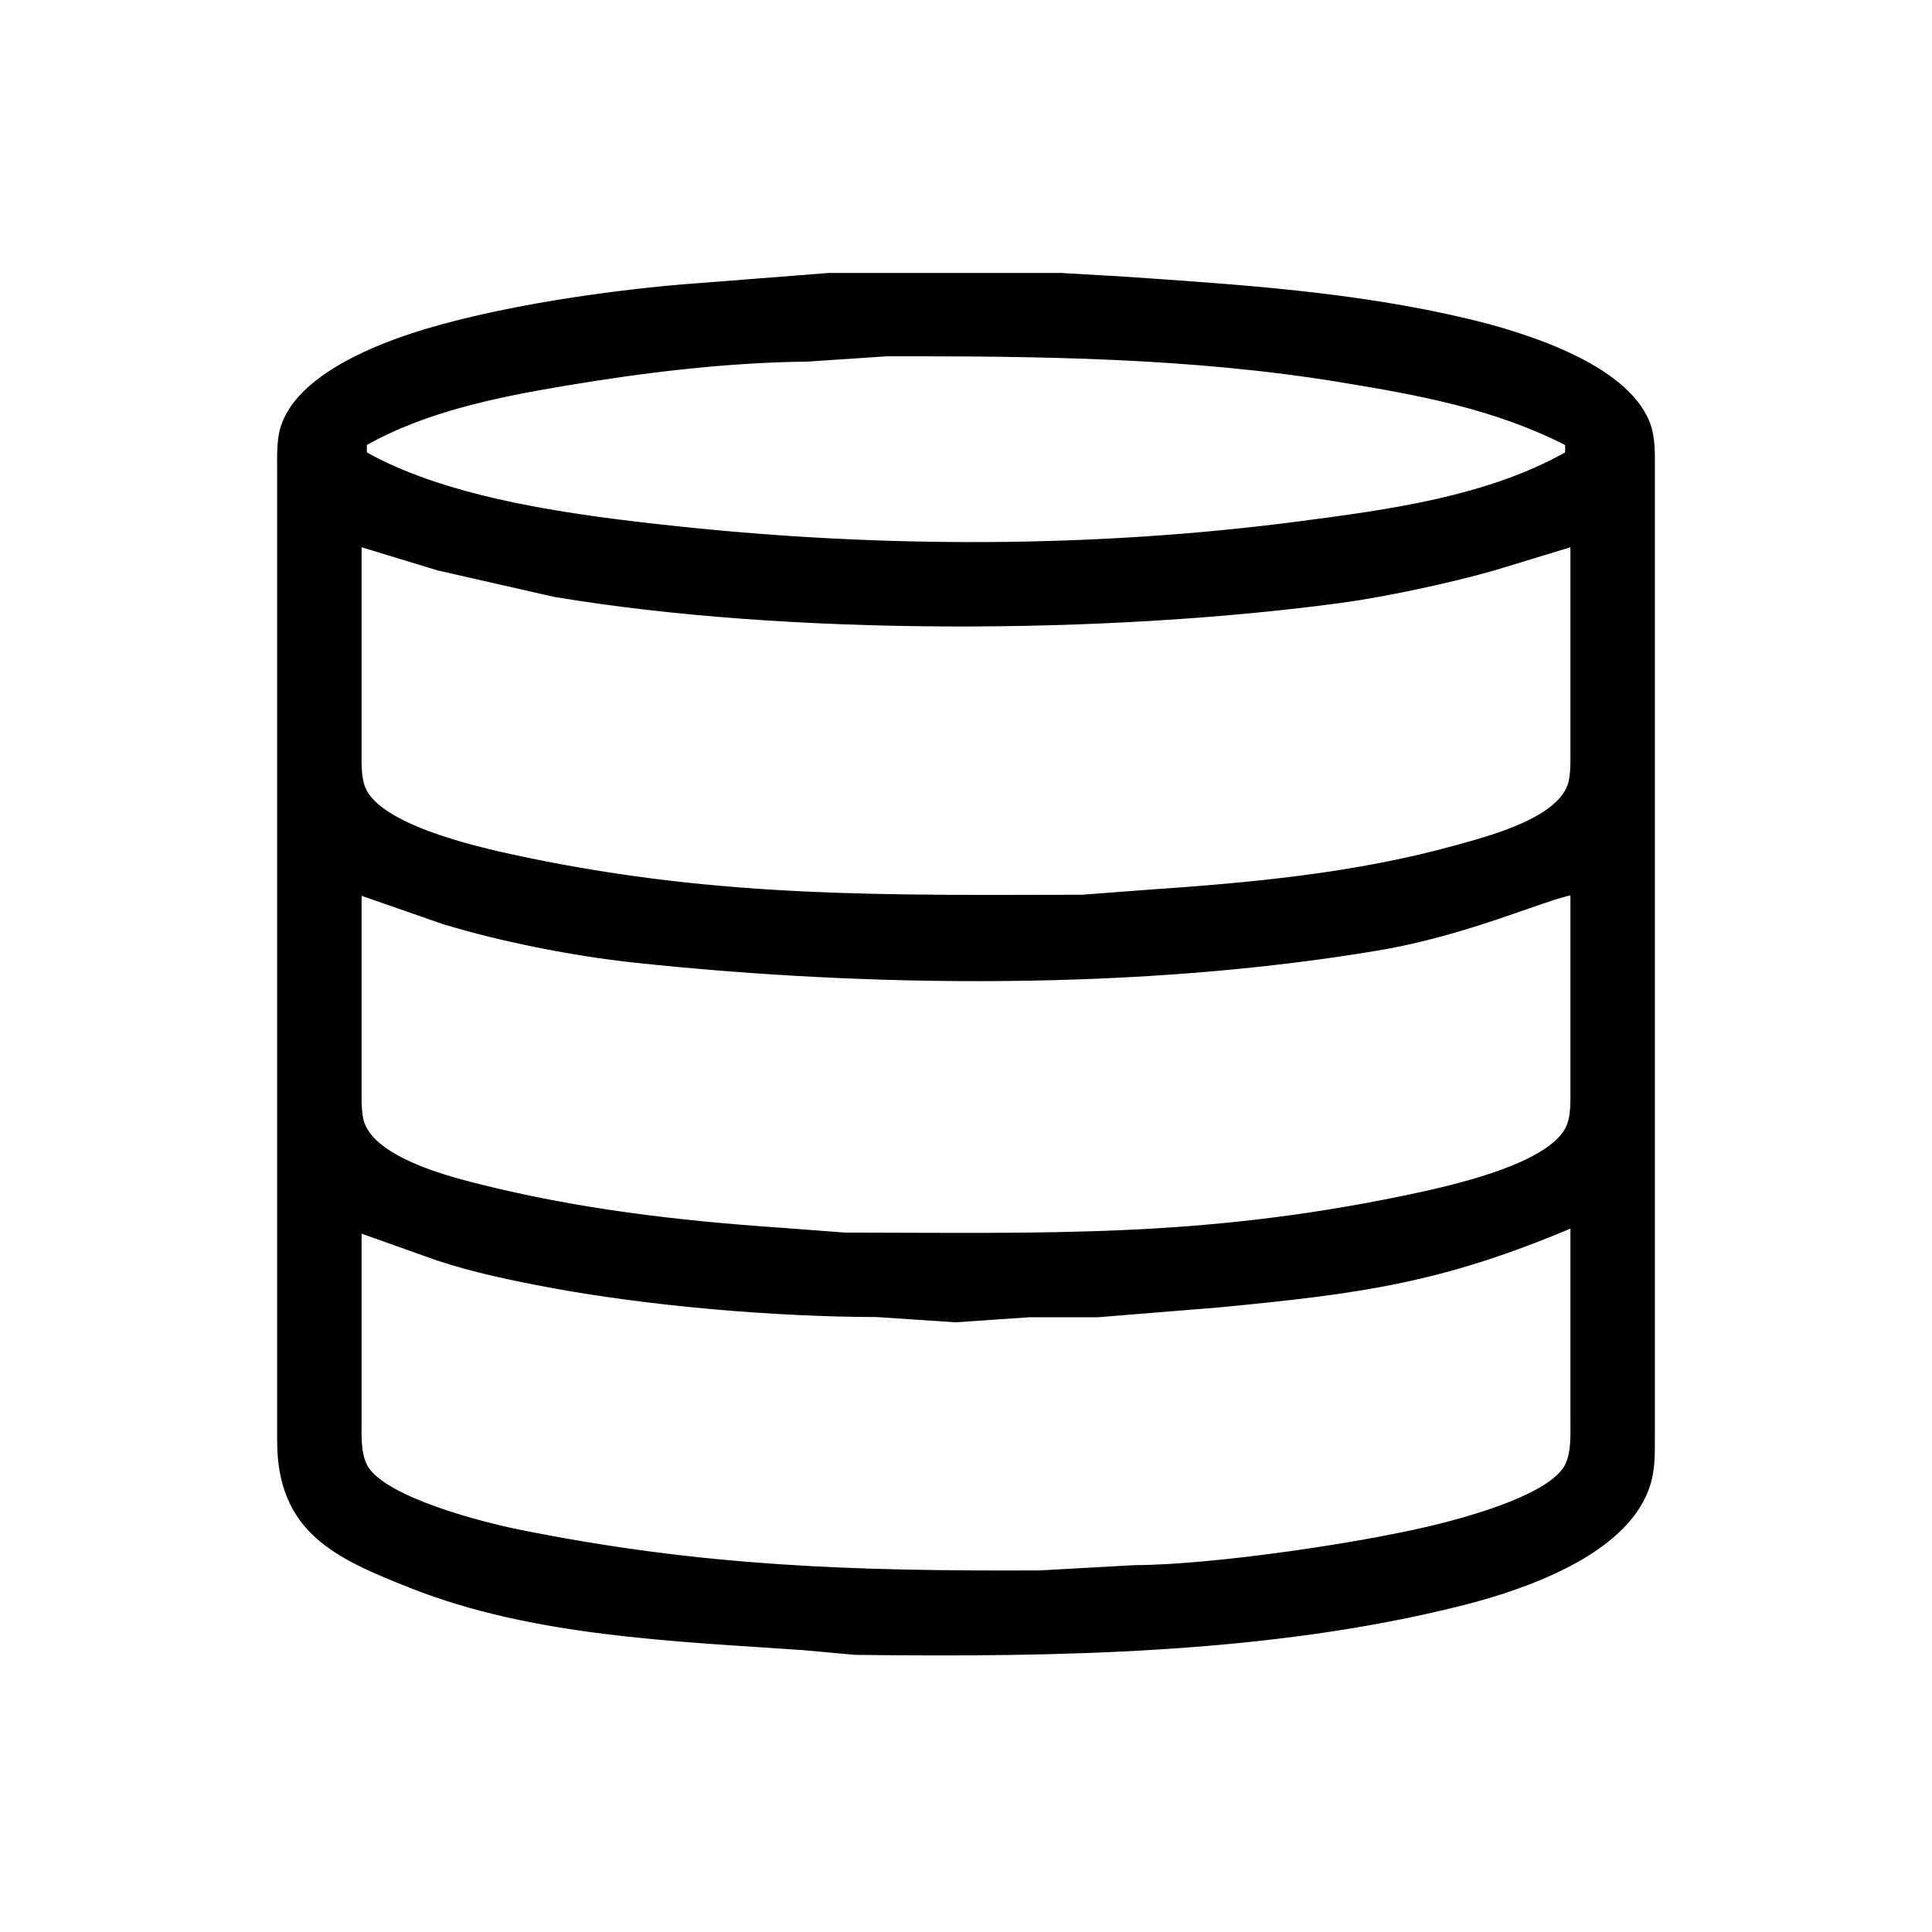
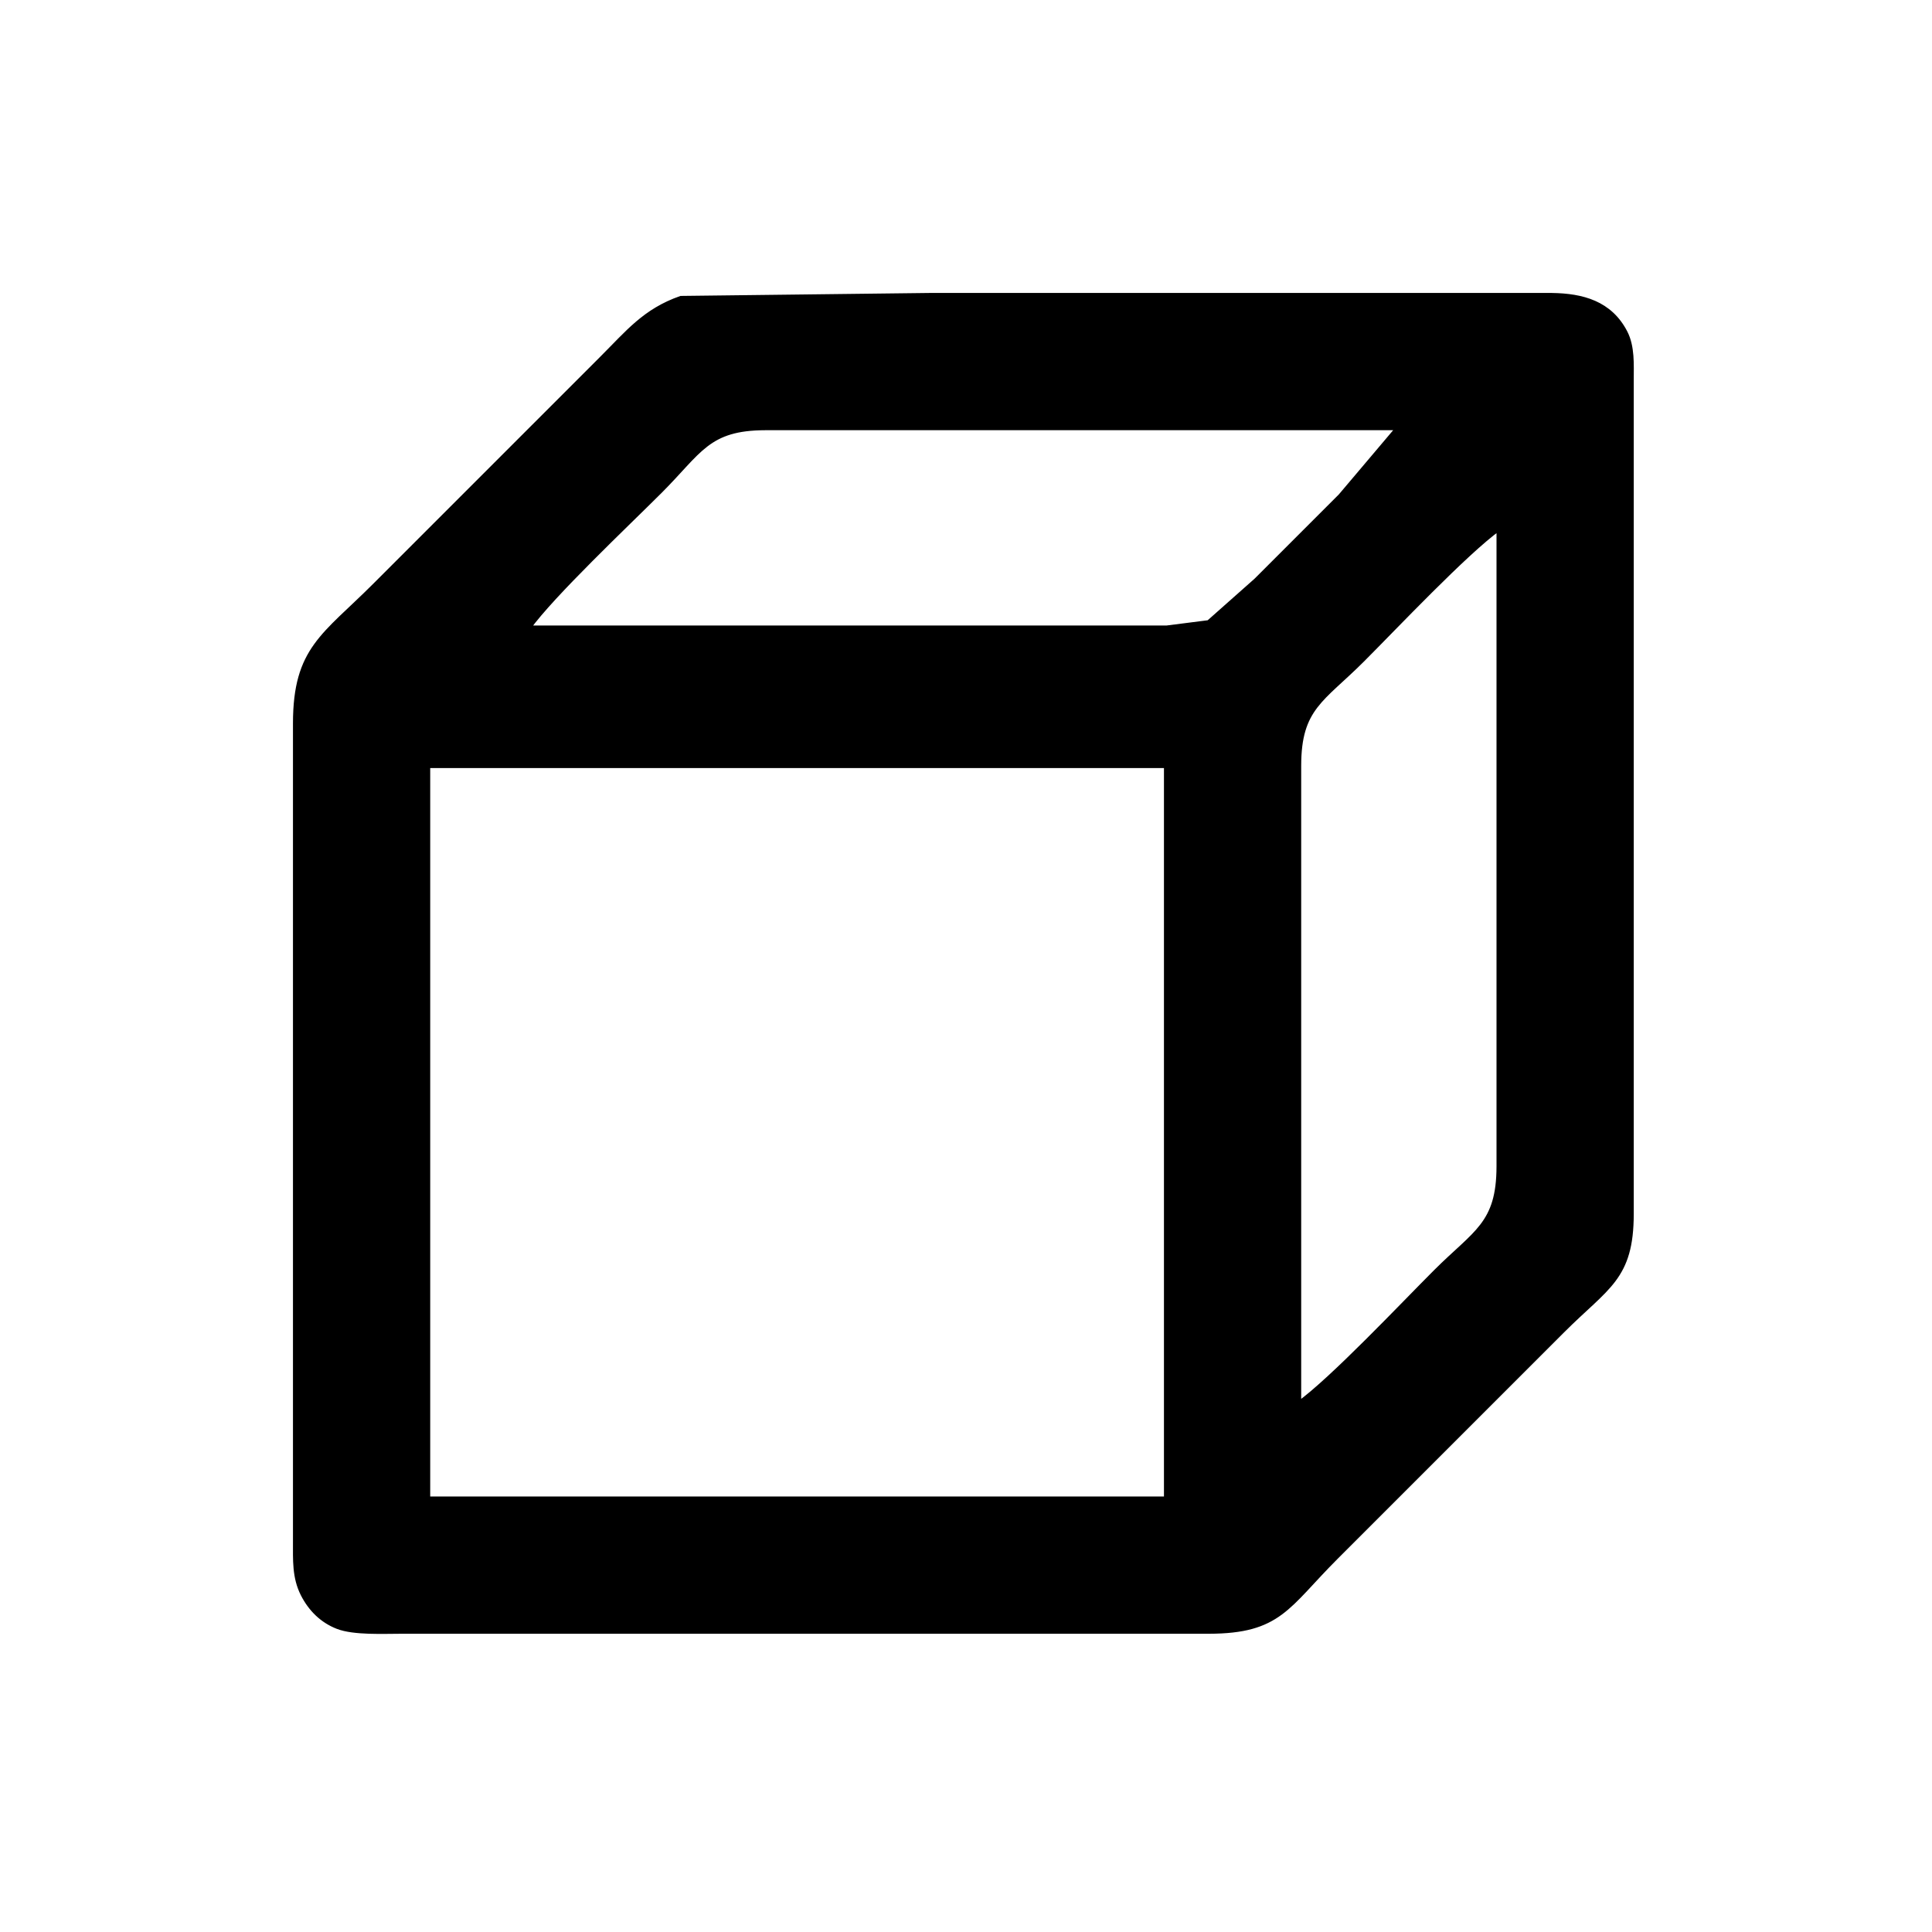
<svg xmlns="http://www.w3.org/2000/svg" width="1.22in" height="1.22in" viewBox="0 0 366 366">
-   <path id="Auswahl" fill="black" stroke="black" stroke-width="1" d="M 157.00,52.21            C 157.00,52.21 133.00,54.09 133.00,54.09              116.54,55.24 93.57,58.54 78.00,63.67              69.69,66.41 56.47,72.00 53.65,81.00              52.89,83.41 53.00,86.47 53.00,89.00              53.00,89.00 53.00,273.00 53.00,273.00              53.03,290.05 63.84,294.80 78.00,300.40              100.98,309.49 127.66,310.42 152.00,312.09              152.00,312.09 162.00,313.00 162.00,313.00              199.66,313.44 240.36,312.90 277.00,303.63              288.69,300.67 307.37,294.24 311.87,282.00              313.12,278.58 312.99,275.56 313.00,272.00              313.00,272.00 313.00,89.00 313.00,89.00              313.00,85.98 313.15,82.86 311.99,80.00              307.64,69.27 288.47,63.37 278.00,60.88              256.56,55.79 234.85,54.41 213.00,52.91              213.00,52.91 201.00,52.21 201.00,52.21              201.00,52.21 157.00,52.21 157.00,52.21 Z            M 297.00,84.00            C 297.00,84.00 297.00,86.00 297.00,86.00              281.89,94.56 263.02,97.06 246.00,99.28              207.15,104.35 166.93,104.33 128.00,100.16              109.62,98.20 85.11,95.13 69.00,86.00              69.00,86.00 69.00,84.00 69.00,84.00              80.46,77.51 94.11,74.75 107.00,72.59              122.16,70.04 137.64,68.18 153.00,68.00              153.00,68.00 168.00,67.00 168.00,67.00              196.73,66.96 225.59,67.25 254.00,71.92              268.98,74.38 283.38,77.01 297.00,84.00 Z            M 298.00,103.00            C 298.00,103.00 298.00,142.00 298.00,142.00              298.00,144.04 298.11,147.11 297.40,148.98              294.91,155.56 282.27,158.83 276.00,160.58              256.74,165.94 236.83,167.73 217.00,169.09              217.00,169.09 205.00,170.00 205.00,170.00              167.91,170.06 136.82,170.62 100.00,163.00              92.11,161.36 72.91,157.30 69.02,149.96              67.81,147.67 68.01,144.54 68.00,142.00              68.00,142.00 68.00,103.00 68.00,103.00              68.00,103.00 83.00,107.57 83.00,107.57              83.00,107.57 105.00,112.57 105.00,112.57              149.25,119.99 209.50,119.72 254.00,113.72              262.50,112.57 274.74,109.93 283.00,107.57              283.00,107.57 298.00,103.00 298.00,103.00 Z            M 298.00,169.00            C 298.00,169.00 298.00,206.00 298.00,206.00              297.99,208.54 298.19,211.67 296.98,213.96              293.09,221.30 273.89,225.36 266.00,227.00              227.43,234.98 198.70,234.06 160.00,234.00              160.00,234.00 148.00,233.09 148.00,233.09              128.21,231.73 109.31,229.52 90.00,224.63              83.70,223.03 71.09,219.56 68.60,212.98              67.89,211.11 68.00,208.04 68.00,206.00              68.00,206.00 68.00,169.00 68.00,169.00              68.00,169.00 84.00,174.57 84.00,174.57              94.93,177.91 108.62,180.61 120.00,181.84              165.14,186.68 216.17,187.10 261.00,179.57              278.10,176.69 292.16,170.09 298.00,169.00 Z            M 298.00,232.00            C 298.00,232.00 298.00,269.00 298.00,269.00              298.00,271.80 298.21,275.39 296.83,277.90              293.81,283.34 279.95,287.28 274.00,288.85              259.67,292.62 229.66,296.98 215.00,297.00              215.00,297.00 197.00,298.00 197.00,298.00              161.80,298.16 132.76,297.26 98.00,290.20              91.10,288.80 72.59,284.06 69.17,277.90              67.79,275.39 68.00,271.80 68.00,269.00              68.00,269.00 68.00,233.00 68.00,233.00              68.00,233.00 83.00,238.33 83.00,238.33              89.85,240.59 96.92,242.06 104.00,243.39              122.86,246.92 146.82,248.97 166.00,249.00              166.00,249.00 181.00,250.00 181.00,250.00              181.00,250.00 195.00,249.04 195.00,249.04              195.00,249.04 208.00,249.04 208.00,249.04              208.00,249.04 231.00,247.17 231.00,247.17              257.65,244.59 272.93,242.63 298.00,232.00 Z" />
+   <path id="Auswahl" fill="black" stroke="black" stroke-width="1" d="M 129.00,56.56            C 122.19,58.94 118.98,63.03 114.00,68.00              114.00,68.00 96.00,86.00 96.00,86.00              96.00,86.00 71.00,111.00 71.00,111.00              61.47,120.53 56.02,122.96 56.00,137.00              56.00,137.00 56.00,292.00 56.00,292.00              56.01,295.50 55.81,298.77 57.45,302.00              58.88,304.80 61.05,306.97 64.00,308.11              67.05,309.29 72.62,309.00 76.00,309.00              76.00,309.00 97.00,309.00 97.00,309.00              97.00,309.00 229.00,309.00 229.00,309.00              242.36,308.98 243.76,304.24 253.00,295.00              253.00,295.00 274.00,274.00 274.00,274.00              274.00,274.00 296.00,252.00 296.00,252.00              304.38,243.62 308.98,242.14 309.00,230.00              309.00,230.00 309.00,72.00 309.00,72.00              309.00,69.05 309.21,65.70 307.83,63.02              304.96,57.45 299.73,56.08 294.00,56.00              294.00,56.00 268.00,56.00 268.00,56.00              268.00,56.00 176.00,56.00 176.00,56.00              176.00,56.00 129.00,56.56 129.00,56.56 Z            M 265.00,81.00            C 265.00,81.00 254.00,94.00 254.00,94.00              254.00,94.00 238.00,110.00 238.00,110.00              238.00,110.00 229.00,117.98 229.00,117.98              229.00,117.98 221.00,119.00 221.00,119.00              221.00,119.00 100.00,119.00 100.00,119.00              104.56,112.63 118.70,99.30 125.00,93.00              132.55,85.45 134.03,81.02 145.00,81.00              145.00,81.00 265.00,81.00 265.00,81.00 Z            M 284.00,100.00            C 284.00,100.00 284.00,221.00 284.00,221.00              283.98,231.97 279.55,233.45 272.00,241.00              265.70,247.30 252.37,261.44 246.00,266.00              246.00,266.00 246.00,145.00 246.00,145.00              246.02,134.03 250.45,132.55 258.00,125.00              264.30,118.70 277.63,104.56 284.00,100.00 Z            M 221.00,145.00            C 221.00,145.00 221.00,284.00 221.00,284.00              221.00,284.00 81.00,284.00 81.00,284.00              81.00,284.00 81.00,145.00 81.00,145.00              81.00,145.00 221.00,145.00 221.00,145.00 Z" />
</svg>
